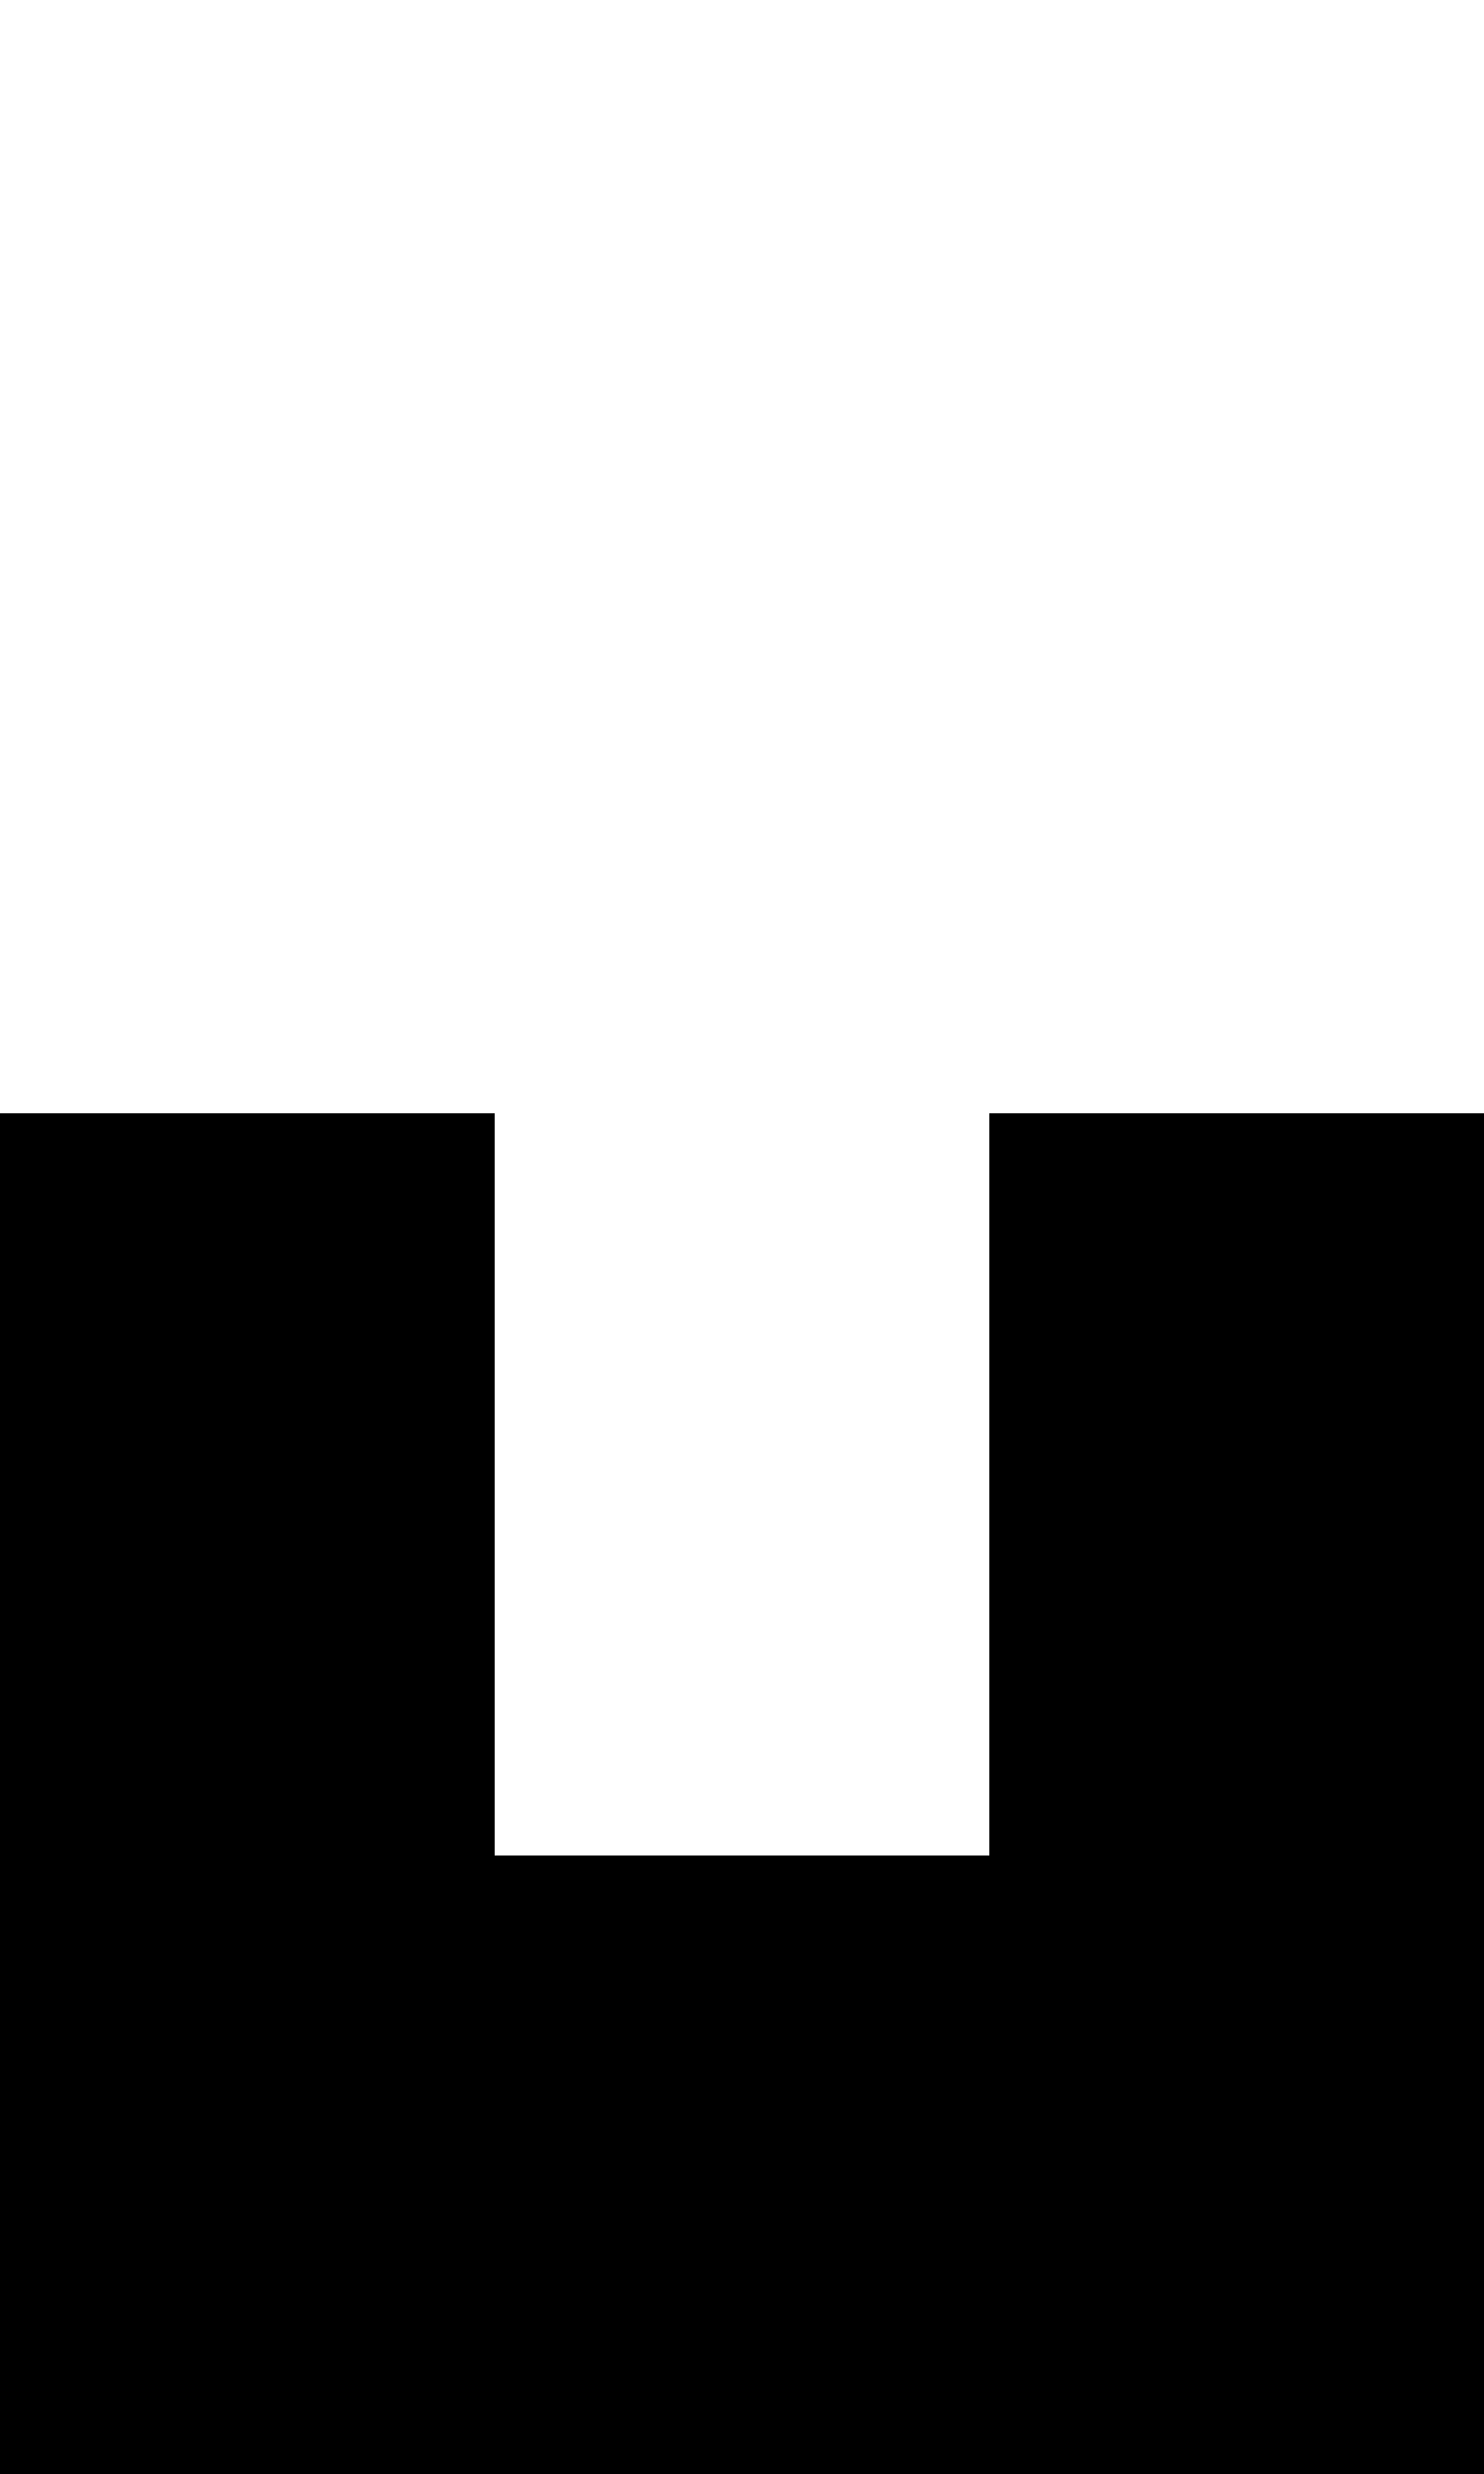
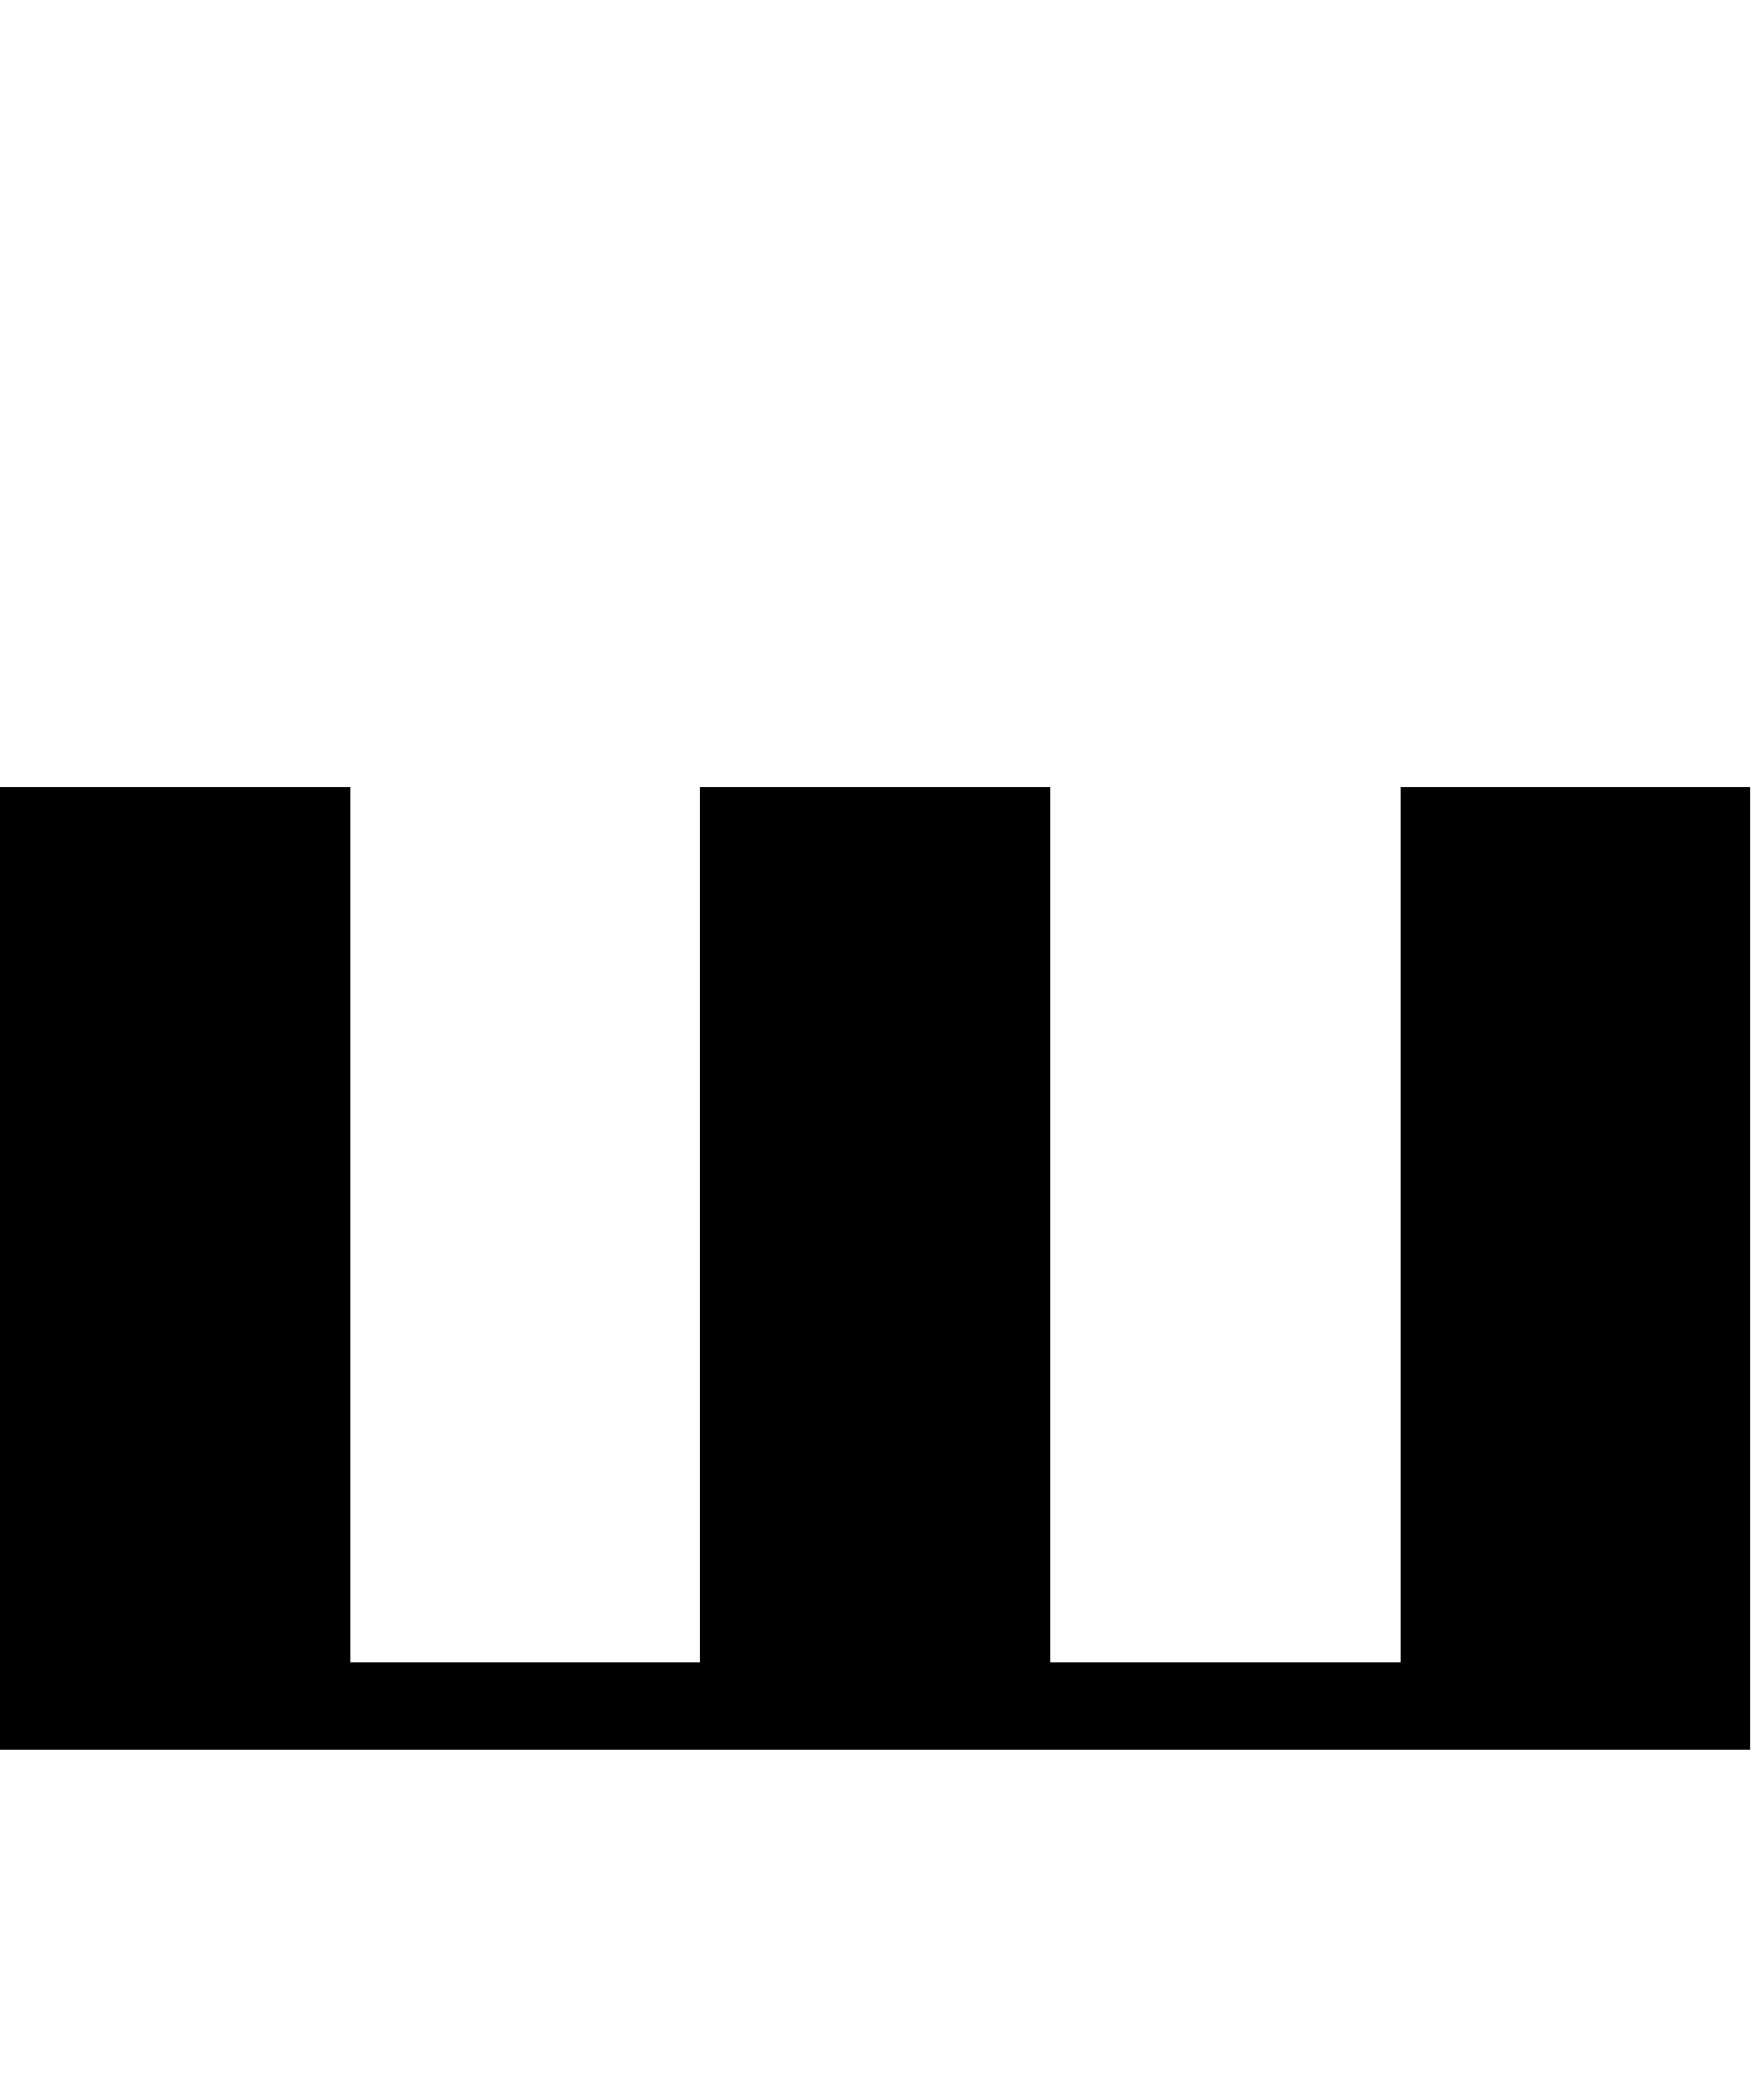
- <svg xmlns="http://www.w3.org/2000/svg" viewBox="0 0 12 20" shape-rendering="crispEdges">
+ <svg xmlns="http://www.w3.org/2000/svg" viewBox="0 0 20 24" shape-rendering="crispEdges">
  <g>
    <polygon class="w" points="0,9 4,9 4,20 0,20" />
    <polygon class="w" points="8,9 12,9 12,20 8,20" />
-     <polygon class="w" points="0,19 12,19 12,20 0,20" />
-     <polygon class="w" points="4,15 8,15 8,20 4,20" />
+     <polygon class="w" points="16,9 20,9 20,20 16,20" />
+     <polygon class="w" points="0,19 20,19 20,20 0,20" />
  </g>
</svg>
